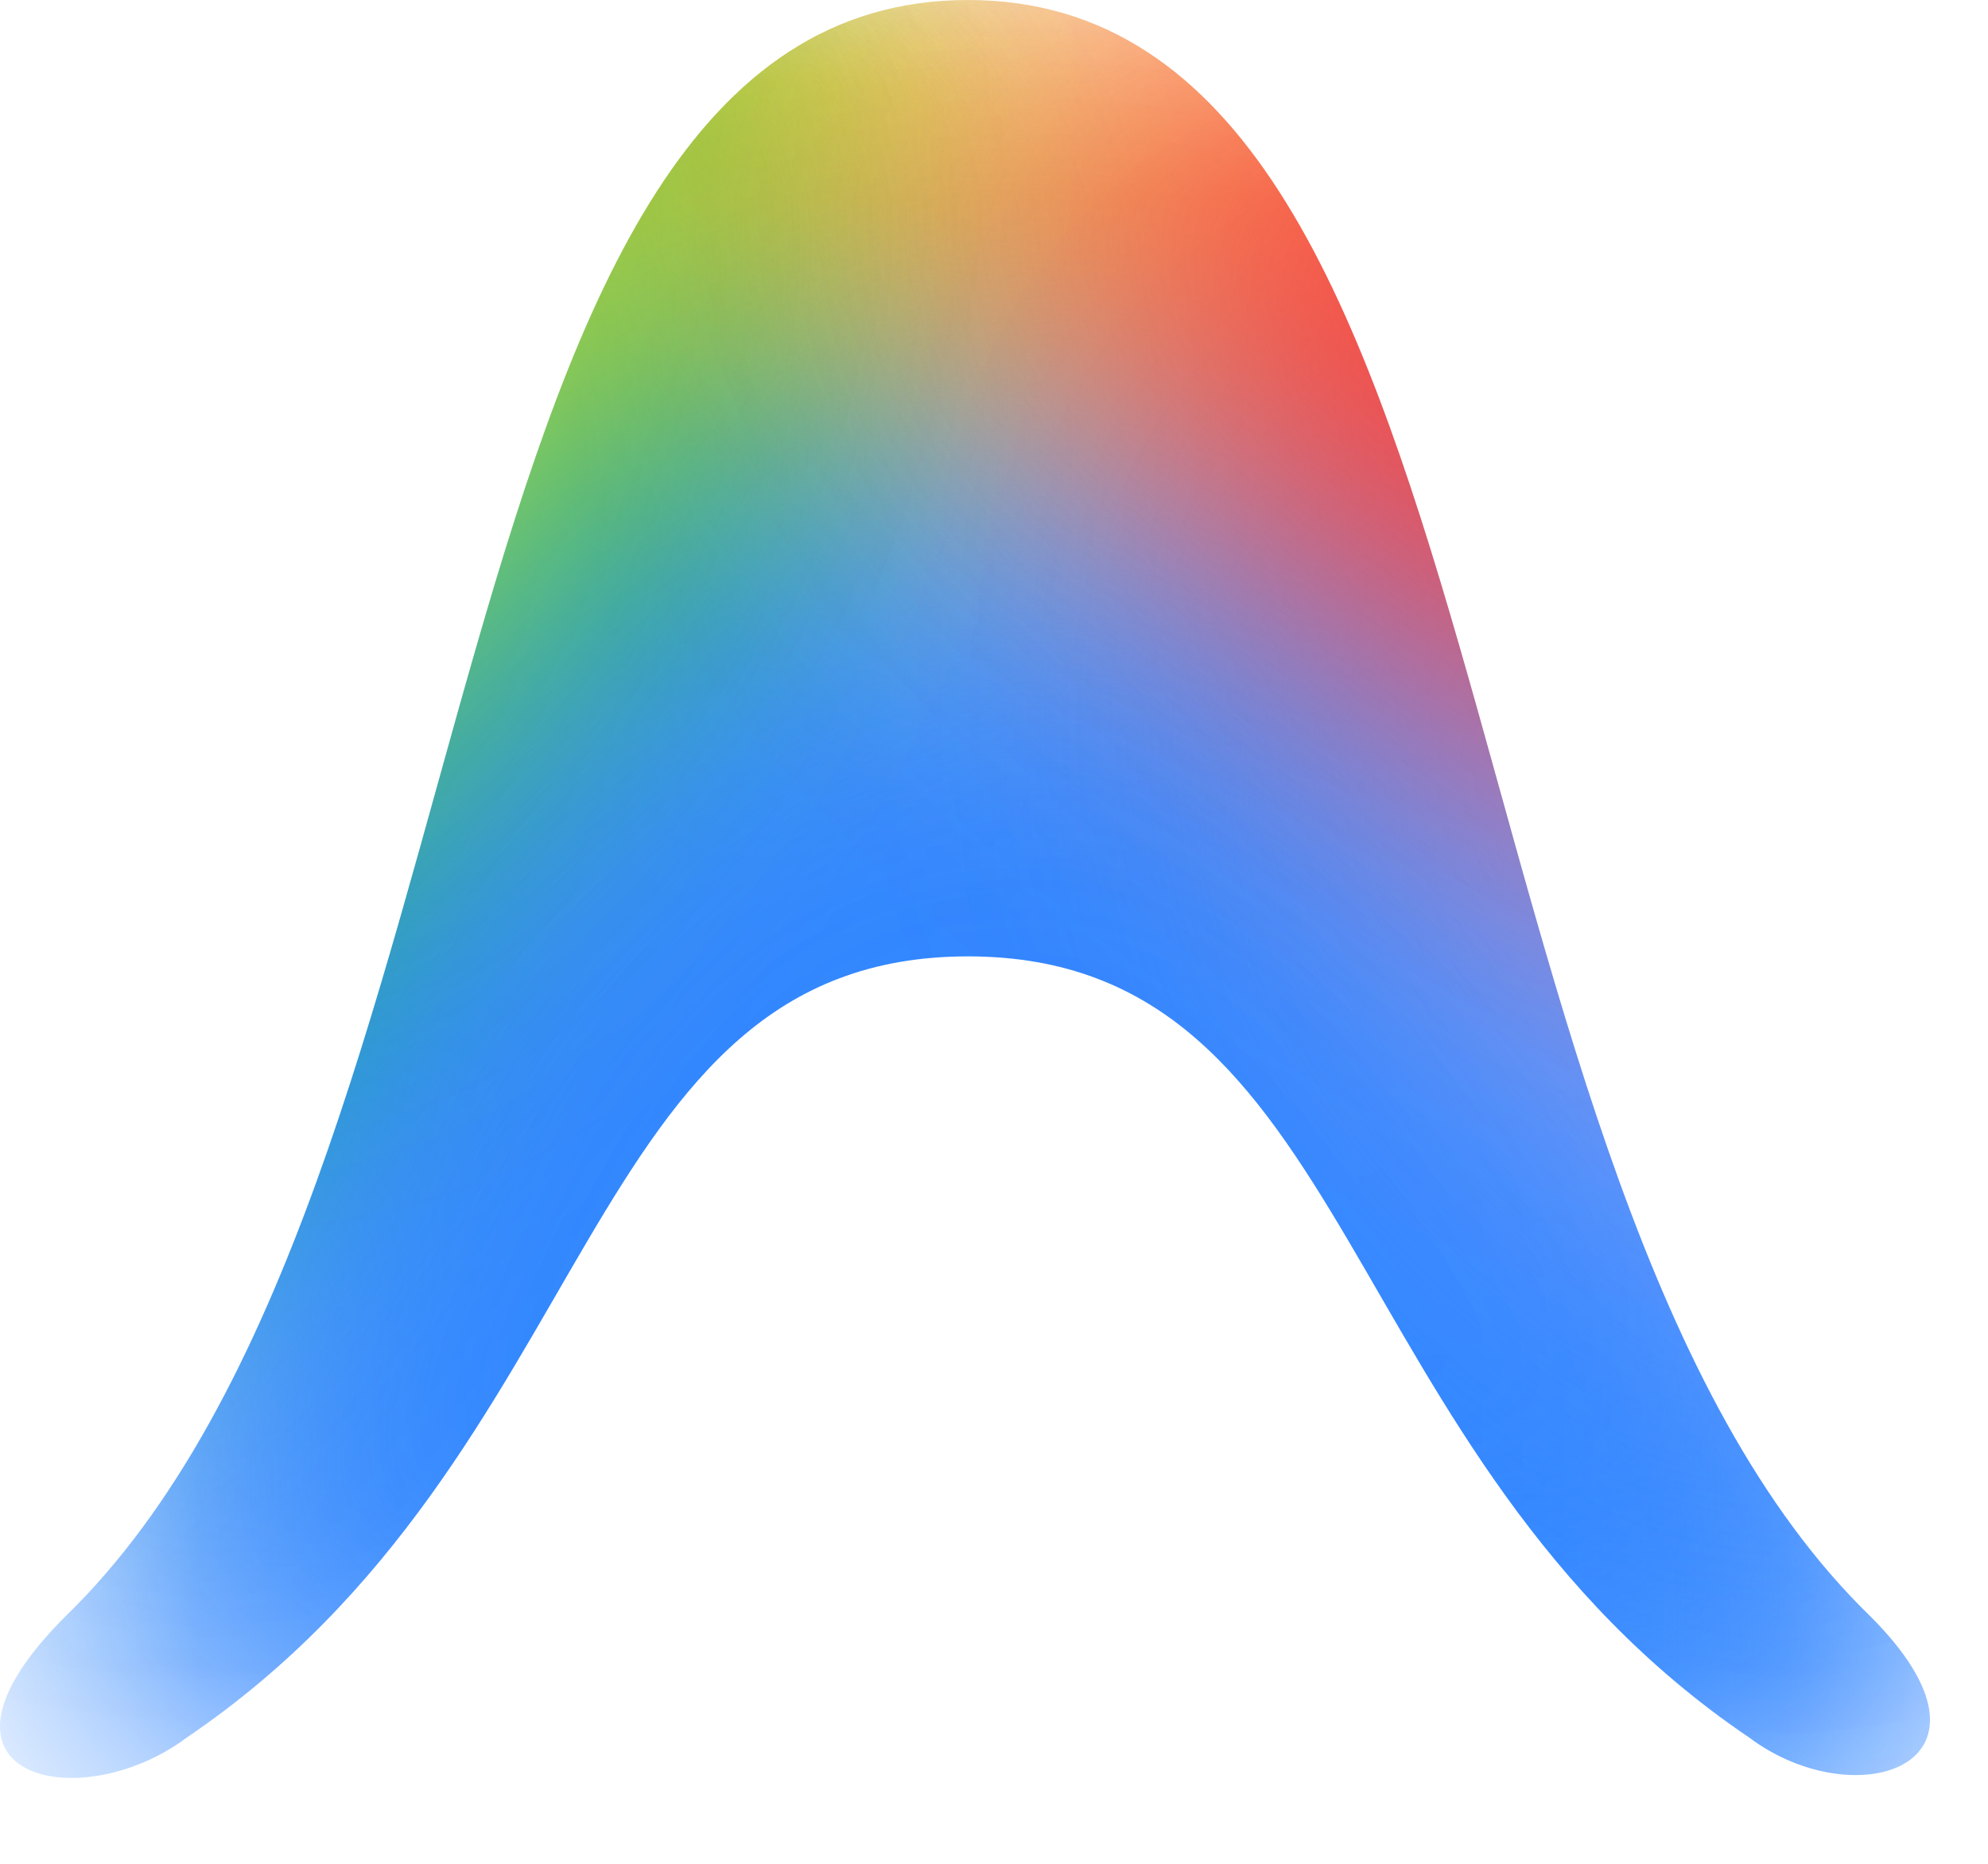
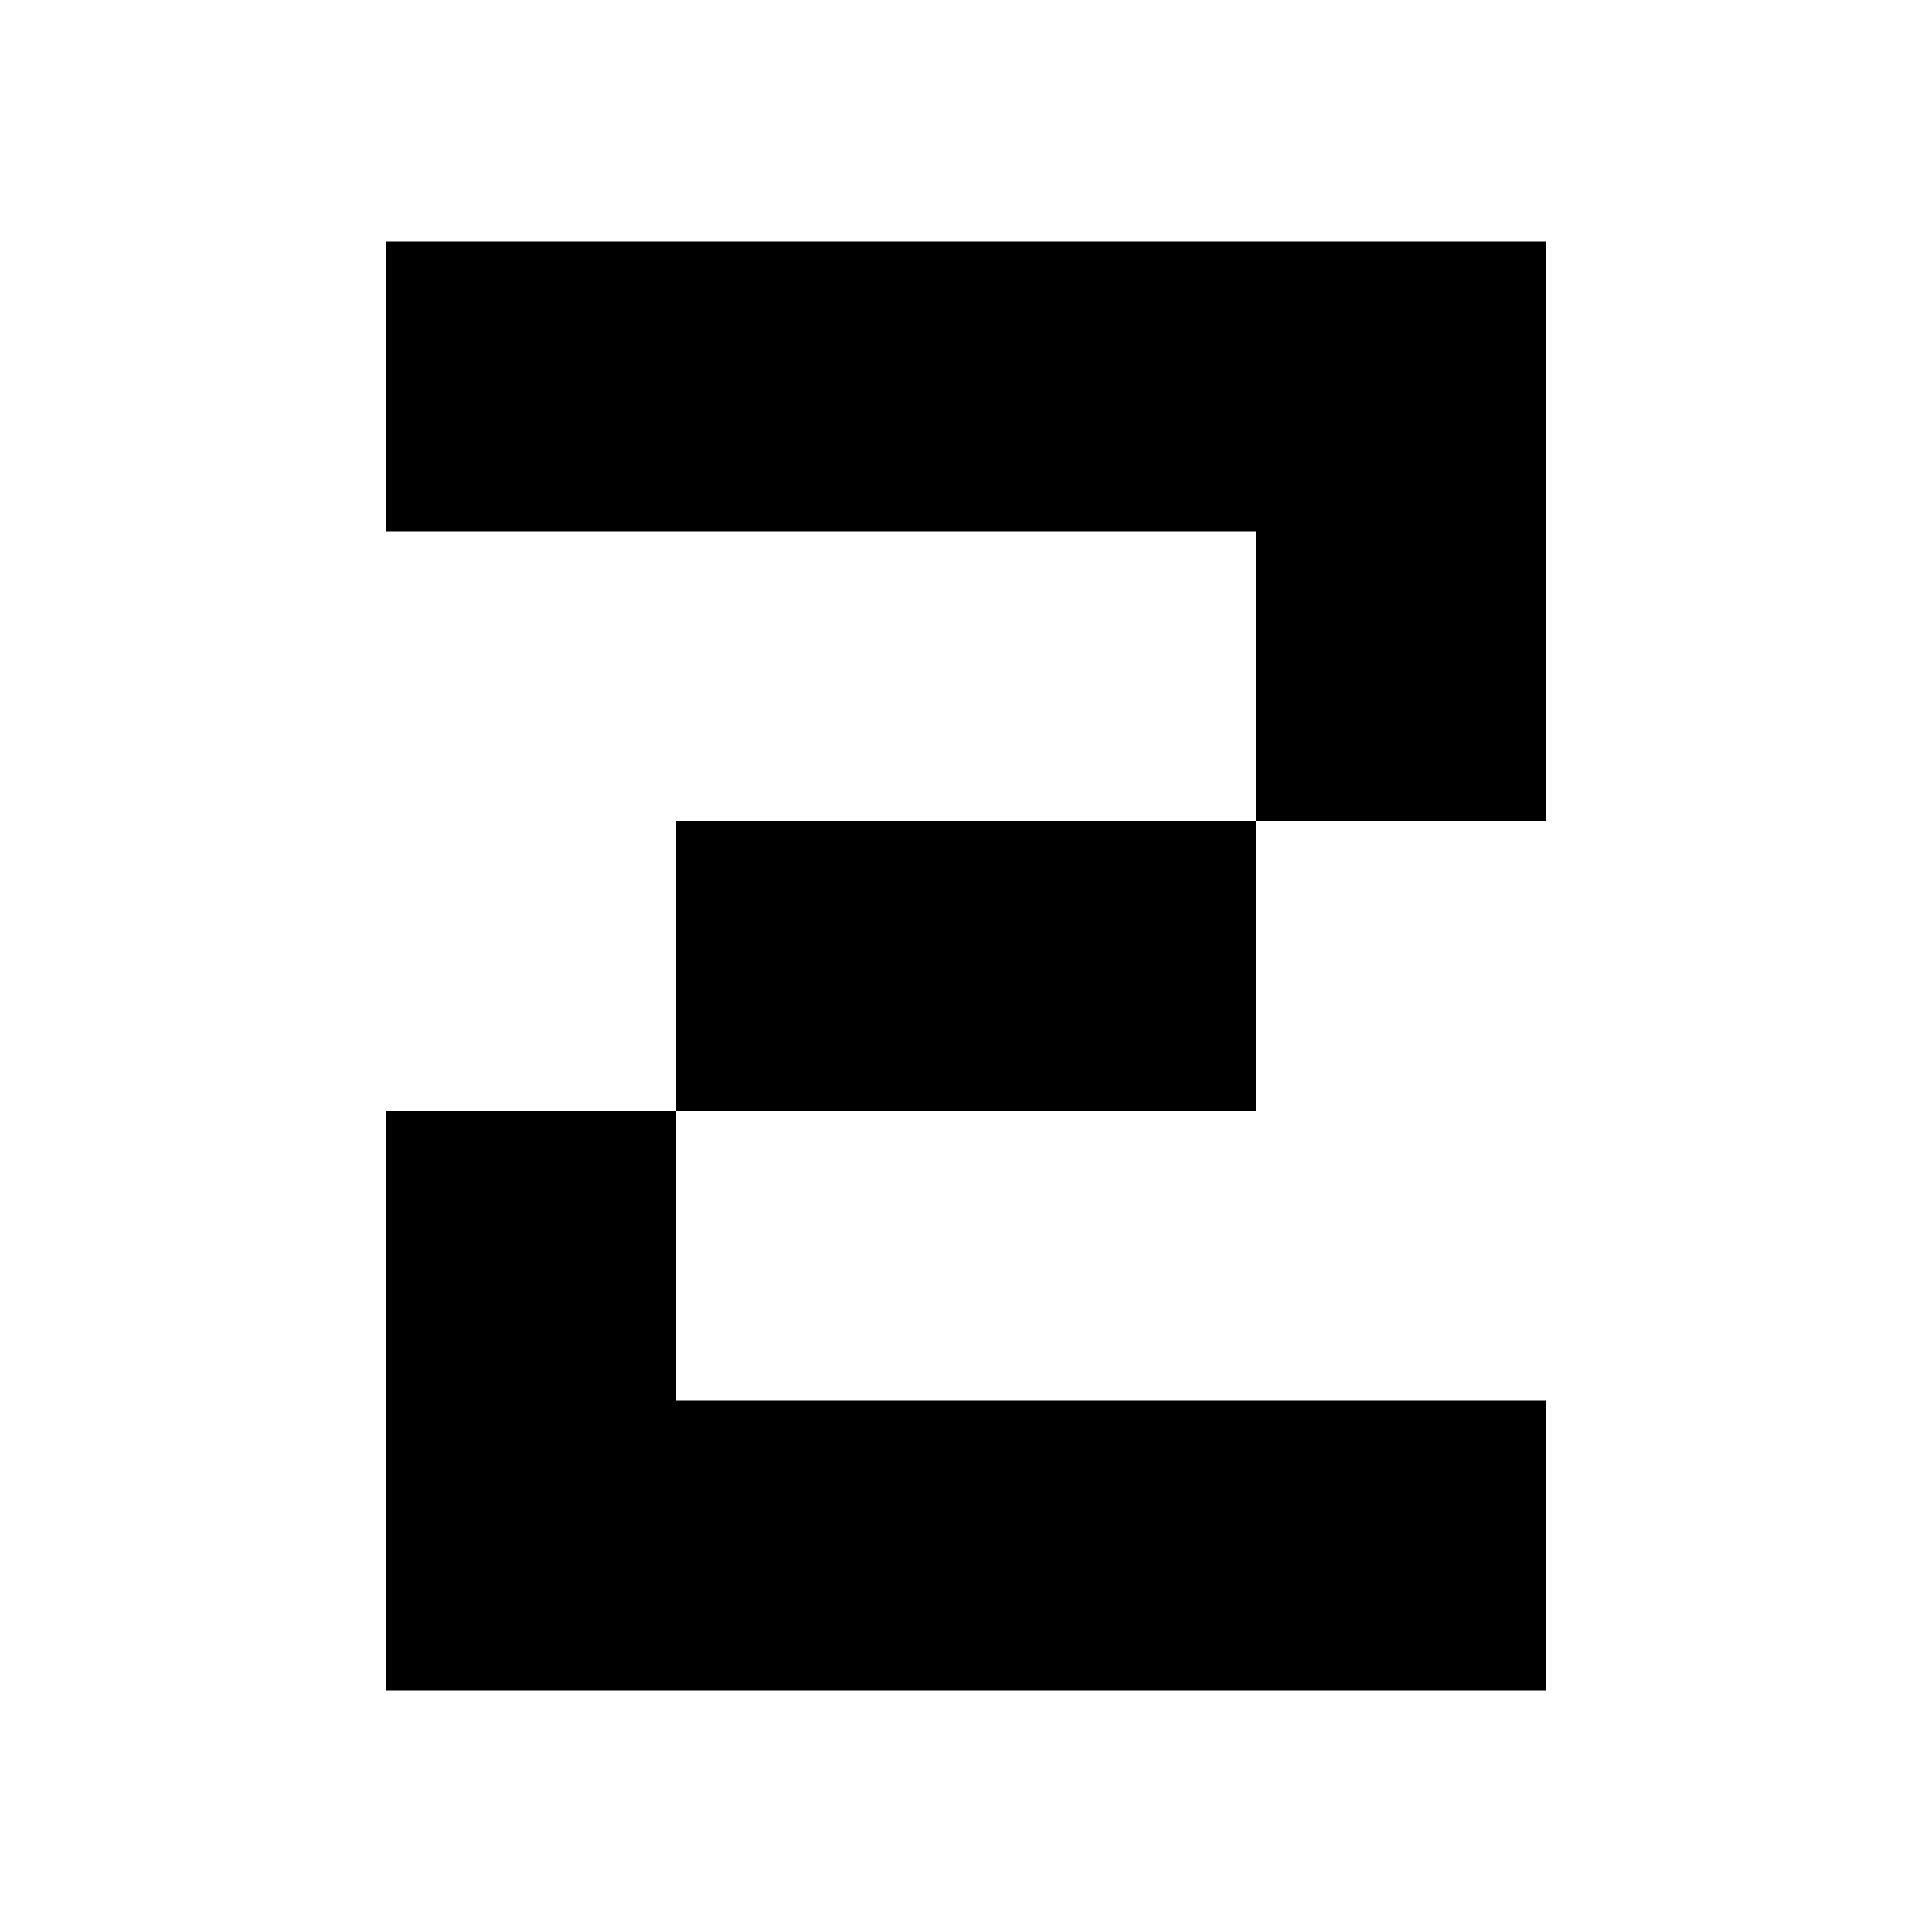
- <svg xmlns="http://www.w3.org/2000/svg" width="16" height="15" viewBox="0 0 16 15" fill="none">
-   <mask id="antigravity__mask0_111_52" style="mask-type:alpha" maskUnits="userSpaceOnUse" x="0" y="0" width="16" height="15">
-     <path d="M14.078 13.984C14.945 14.634 16.246 14.201 15.053 13.008C11.476 9.539 12.235 0 7.79 0C3.346 0 4.105 9.539 0.527 13.008C-0.774 14.309 0.636 14.634 1.503 13.984C4.863 11.708 4.647 7.697 7.79 7.697C10.934 7.697 10.717 11.708 14.078 13.984Z" fill="black" />
-   </mask>
-   <g mask="url(#antigravity__mask0_111_52)">
-     <g filter="url(#antigravity__filter0_f_111_52)">
-       <path d="M-0.659 -3.231C-0.923 -0.907 1.08 1.229 3.814 1.539C6.548 1.849 8.978 0.217 9.242 -2.107C9.506 -4.431 7.503 -6.566 4.769 -6.876C2.035 -7.187 -0.395 -5.554 -0.659 -3.231Z" fill="#FFE432" />
-     </g>
-     <g filter="url(#antigravity__filter1_f_111_52)">
-       <path d="M9.882 4.366C10.567 7.316 13.566 9.139 16.58 8.439C19.594 7.739 21.482 4.781 20.797 1.831C20.112 -1.118 17.114 -2.941 14.1 -2.241C11.085 -1.541 9.197 1.417 9.882 4.366Z" fill="#FC413D" />
-     </g>
-     <g filter="url(#antigravity__filter2_f_111_52)">
-       <path d="M-8.053 6.345C-7.187 9.389 -3.289 10.947 0.654 9.826C4.597 8.705 7.092 5.328 6.226 2.285C5.36 -0.759 1.462 -2.318 -2.481 -1.196C-6.424 -0.075 -8.918 3.301 -8.053 6.345Z" fill="#00B95C" />
-     </g>
-     <g filter="url(#antigravity__filter3_f_111_52)">
-       <path d="M-8.053 6.345C-7.187 9.389 -3.289 10.947 0.654 9.826C4.597 8.705 7.092 5.328 6.226 2.285C5.36 -0.759 1.462 -2.318 -2.481 -1.196C-6.424 -0.075 -8.918 3.301 -8.053 6.345Z" fill="#00B95C" />
-     </g>
-     <g filter="url(#antigravity__filter4_f_111_52)">
-       <path d="M-4.924 8.867C-2.754 11.084 0.983 10.944 3.423 8.555C5.862 6.166 6.081 2.433 3.912 0.217C1.742 -1.999 -1.995 -1.859 -4.435 0.529C-6.875 2.918 -7.094 6.651 -4.924 8.867Z" fill="#00B95C" />
-     </g>
-     <g filter="url(#antigravity__filter5_f_111_52)">
-       <path d="M6.428 17.226C7.102 20.127 9.913 21.953 12.706 21.304C15.5 20.655 17.218 17.778 16.544 14.877C15.871 11.976 13.06 10.15 10.266 10.799C7.473 11.448 5.754 14.325 6.428 17.226Z" fill="#3186FF" />
-     </g>
-     <g filter="url(#antigravity__filter6_f_111_52)">
-       <path d="M1.665 -5.945C0.254 -2.803 1.798 0.952 5.113 2.44C8.428 3.928 12.259 2.586 13.67 -0.556C15.081 -3.699 13.537 -7.453 10.222 -8.942C6.907 -10.43 3.076 -9.088 1.665 -5.945Z" fill="#FBBC04" />
-     </g>
-     <g filter="url(#antigravity__filter7_f_111_52)">
-       <path d="M-2.114 24.39C-5.53 23.05 0.307 12.018 1.759 8.32C3.21 4.623 7.156 2.713 10.571 4.054C13.987 5.394 18.035 12.78 16.584 16.477C15.132 20.174 1.301 25.731 -2.114 24.39Z" fill="#3186FF" />
-     </g>
-     <g filter="url(#antigravity__filter8_f_111_52)">
-       <path d="M18.581 10.66C17.667 11.727 15.281 11.183 13.251 9.444C11.222 7.706 10.319 5.431 11.233 4.364C12.147 3.296 14.534 3.841 16.563 5.579C18.592 7.318 19.496 9.592 18.581 10.66Z" fill="#749BFF" />
-     </g>
-     <g filter="url(#antigravity__filter9_f_111_52)">
-       <path d="M11.755 5.227C15.516 7.771 19.847 7.938 21.429 5.6C23.01 3.263 21.243 -0.695 17.482 -3.239C13.721 -5.783 9.39 -5.95 7.809 -3.613C6.227 -1.275 7.994 2.683 11.755 5.227Z" fill="#FC413D" />
-     </g>
-     <g filter="url(#antigravity__filter10_f_111_52)">
-       <path d="M-0.592 1.089C-1.524 3.337 -1.22 5.598 0.088 6.14C1.395 6.682 3.21 5.299 4.141 3.051C5.073 0.804 4.769 -1.458 3.462 -2C2.155 -2.542 0.34 -1.159 -0.592 1.089Z" fill="#FFEE48" />
-     </g>
-   </g>
-   <defs>
-     <filter id="antigravity__filter0_f_111_52" x="-2.128" y="-8.36" width="12.839" height="11.383" filterUnits="userSpaceOnUse" color-interpolation-filters="sRGB">
-       <feFlood flood-opacity="0" result="BackgroundImageFix" />
-       <feBlend mode="normal" in="SourceGraphic" in2="BackgroundImageFix" result="shape" />
-       <feGaussianBlur stdDeviation="0.723" result="effect1_foregroundBlur_111_52" />
-     </filter>
-     <filter id="antigravity__filter1_f_111_52" x="2.752" y="-9.381" width="25.176" height="24.96" filterUnits="userSpaceOnUse" color-interpolation-filters="sRGB">
-       <feFlood flood-opacity="0" result="BackgroundImageFix" />
-       <feBlend mode="normal" in="SourceGraphic" in2="BackgroundImageFix" result="shape" />
-       <feGaussianBlur stdDeviation="3.495" result="effect1_foregroundBlur_111_52" />
-     </filter>
-     <filter id="antigravity__filter2_f_111_52" x="-14.167" y="-7.502" width="26.507" height="23.634" filterUnits="userSpaceOnUse" color-interpolation-filters="sRGB">
-       <feFlood flood-opacity="0" result="BackgroundImageFix" />
-       <feBlend mode="normal" in="SourceGraphic" in2="BackgroundImageFix" result="shape" />
-       <feGaussianBlur stdDeviation="2.971" result="effect1_foregroundBlur_111_52" />
-     </filter>
-     <filter id="antigravity__filter3_f_111_52" x="-14.167" y="-7.502" width="26.507" height="23.634" filterUnits="userSpaceOnUse" color-interpolation-filters="sRGB">
-       <feFlood flood-opacity="0" result="BackgroundImageFix" />
-       <feBlend mode="normal" in="SourceGraphic" in2="BackgroundImageFix" result="shape" />
-       <feGaussianBlur stdDeviation="2.971" result="effect1_foregroundBlur_111_52" />
-     </filter>
-     <filter id="antigravity__filter4_f_111_52" x="-12.361" y="-7.3" width="23.709" height="23.685" filterUnits="userSpaceOnUse" color-interpolation-filters="sRGB">
-       <feFlood flood-opacity="0" result="BackgroundImageFix" />
-       <feBlend mode="normal" in="SourceGraphic" in2="BackgroundImageFix" result="shape" />
-       <feGaussianBlur stdDeviation="2.971" result="effect1_foregroundBlur_111_52" />
-     </filter>
-     <filter id="antigravity__filter5_f_111_52" x="0.635" y="5.021" width="21.703" height="22.062" filterUnits="userSpaceOnUse" color-interpolation-filters="sRGB">
-       <feFlood flood-opacity="0" result="BackgroundImageFix" />
-       <feBlend mode="normal" in="SourceGraphic" in2="BackgroundImageFix" result="shape" />
-       <feGaussianBlur stdDeviation="2.824" result="effect1_foregroundBlur_111_52" />
-     </filter>
-     <filter id="antigravity__filter6_f_111_52" x="-3.975" y="-14.667" width="23.286" height="22.831" filterUnits="userSpaceOnUse" color-interpolation-filters="sRGB">
-       <feFlood flood-opacity="0" result="BackgroundImageFix" />
-       <feBlend mode="normal" in="SourceGraphic" in2="BackgroundImageFix" result="shape" />
-       <feGaussianBlur stdDeviation="2.559" result="effect1_foregroundBlur_111_52" />
-     </filter>
-     <filter id="antigravity__filter7_f_111_52" x="-7.741" y="-0.945" width="29.198" height="30.11" filterUnits="userSpaceOnUse" color-interpolation-filters="sRGB">
-       <feFlood flood-opacity="0" result="BackgroundImageFix" />
-       <feBlend mode="normal" in="SourceGraphic" in2="BackgroundImageFix" result="shape" />
-       <feGaussianBlur stdDeviation="2.285" result="effect1_foregroundBlur_111_52" />
-     </filter>
-     <filter id="antigravity__filter8_f_111_52" x="6.786" y="-0.272" width="16.241" height="15.568" filterUnits="userSpaceOnUse" color-interpolation-filters="sRGB">
-       <feFlood flood-opacity="0" result="BackgroundImageFix" />
-       <feBlend mode="normal" in="SourceGraphic" in2="BackgroundImageFix" result="shape" />
-       <feGaussianBlur stdDeviation="2.045" result="effect1_foregroundBlur_111_52" />
-     </filter>
-     <filter id="antigravity__filter9_f_111_52" x="3.775" y="-8.717" width="21.687" height="19.421" filterUnits="userSpaceOnUse" color-interpolation-filters="sRGB">
-       <feFlood flood-opacity="0" result="BackgroundImageFix" />
-       <feBlend mode="normal" in="SourceGraphic" in2="BackgroundImageFix" result="shape" />
-       <feGaussianBlur stdDeviation="1.727" result="effect1_foregroundBlur_111_52" />
-     </filter>
-     <filter id="antigravity__filter10_f_111_52" x="-5.407" y="-6.392" width="14.364" height="16.925" filterUnits="userSpaceOnUse" color-interpolation-filters="sRGB">
-       <feFlood flood-opacity="0" result="BackgroundImageFix" />
-       <feBlend mode="normal" in="SourceGraphic" in2="BackgroundImageFix" result="shape" />
-       <feGaussianBlur stdDeviation="2.138" result="effect1_foregroundBlur_111_52" />
-     </filter>
-   </defs>
+ <svg xmlns="http://www.w3.org/2000/svg" width="40" height="40" viewBox="0 0 40 40" fill="none">
+   <path d="M14 29H32V35H8V23H14V29ZM26 17V23H14V17H26ZM32 17H26V11H8V5H32V17Z" fill="currentColor" />
</svg>
